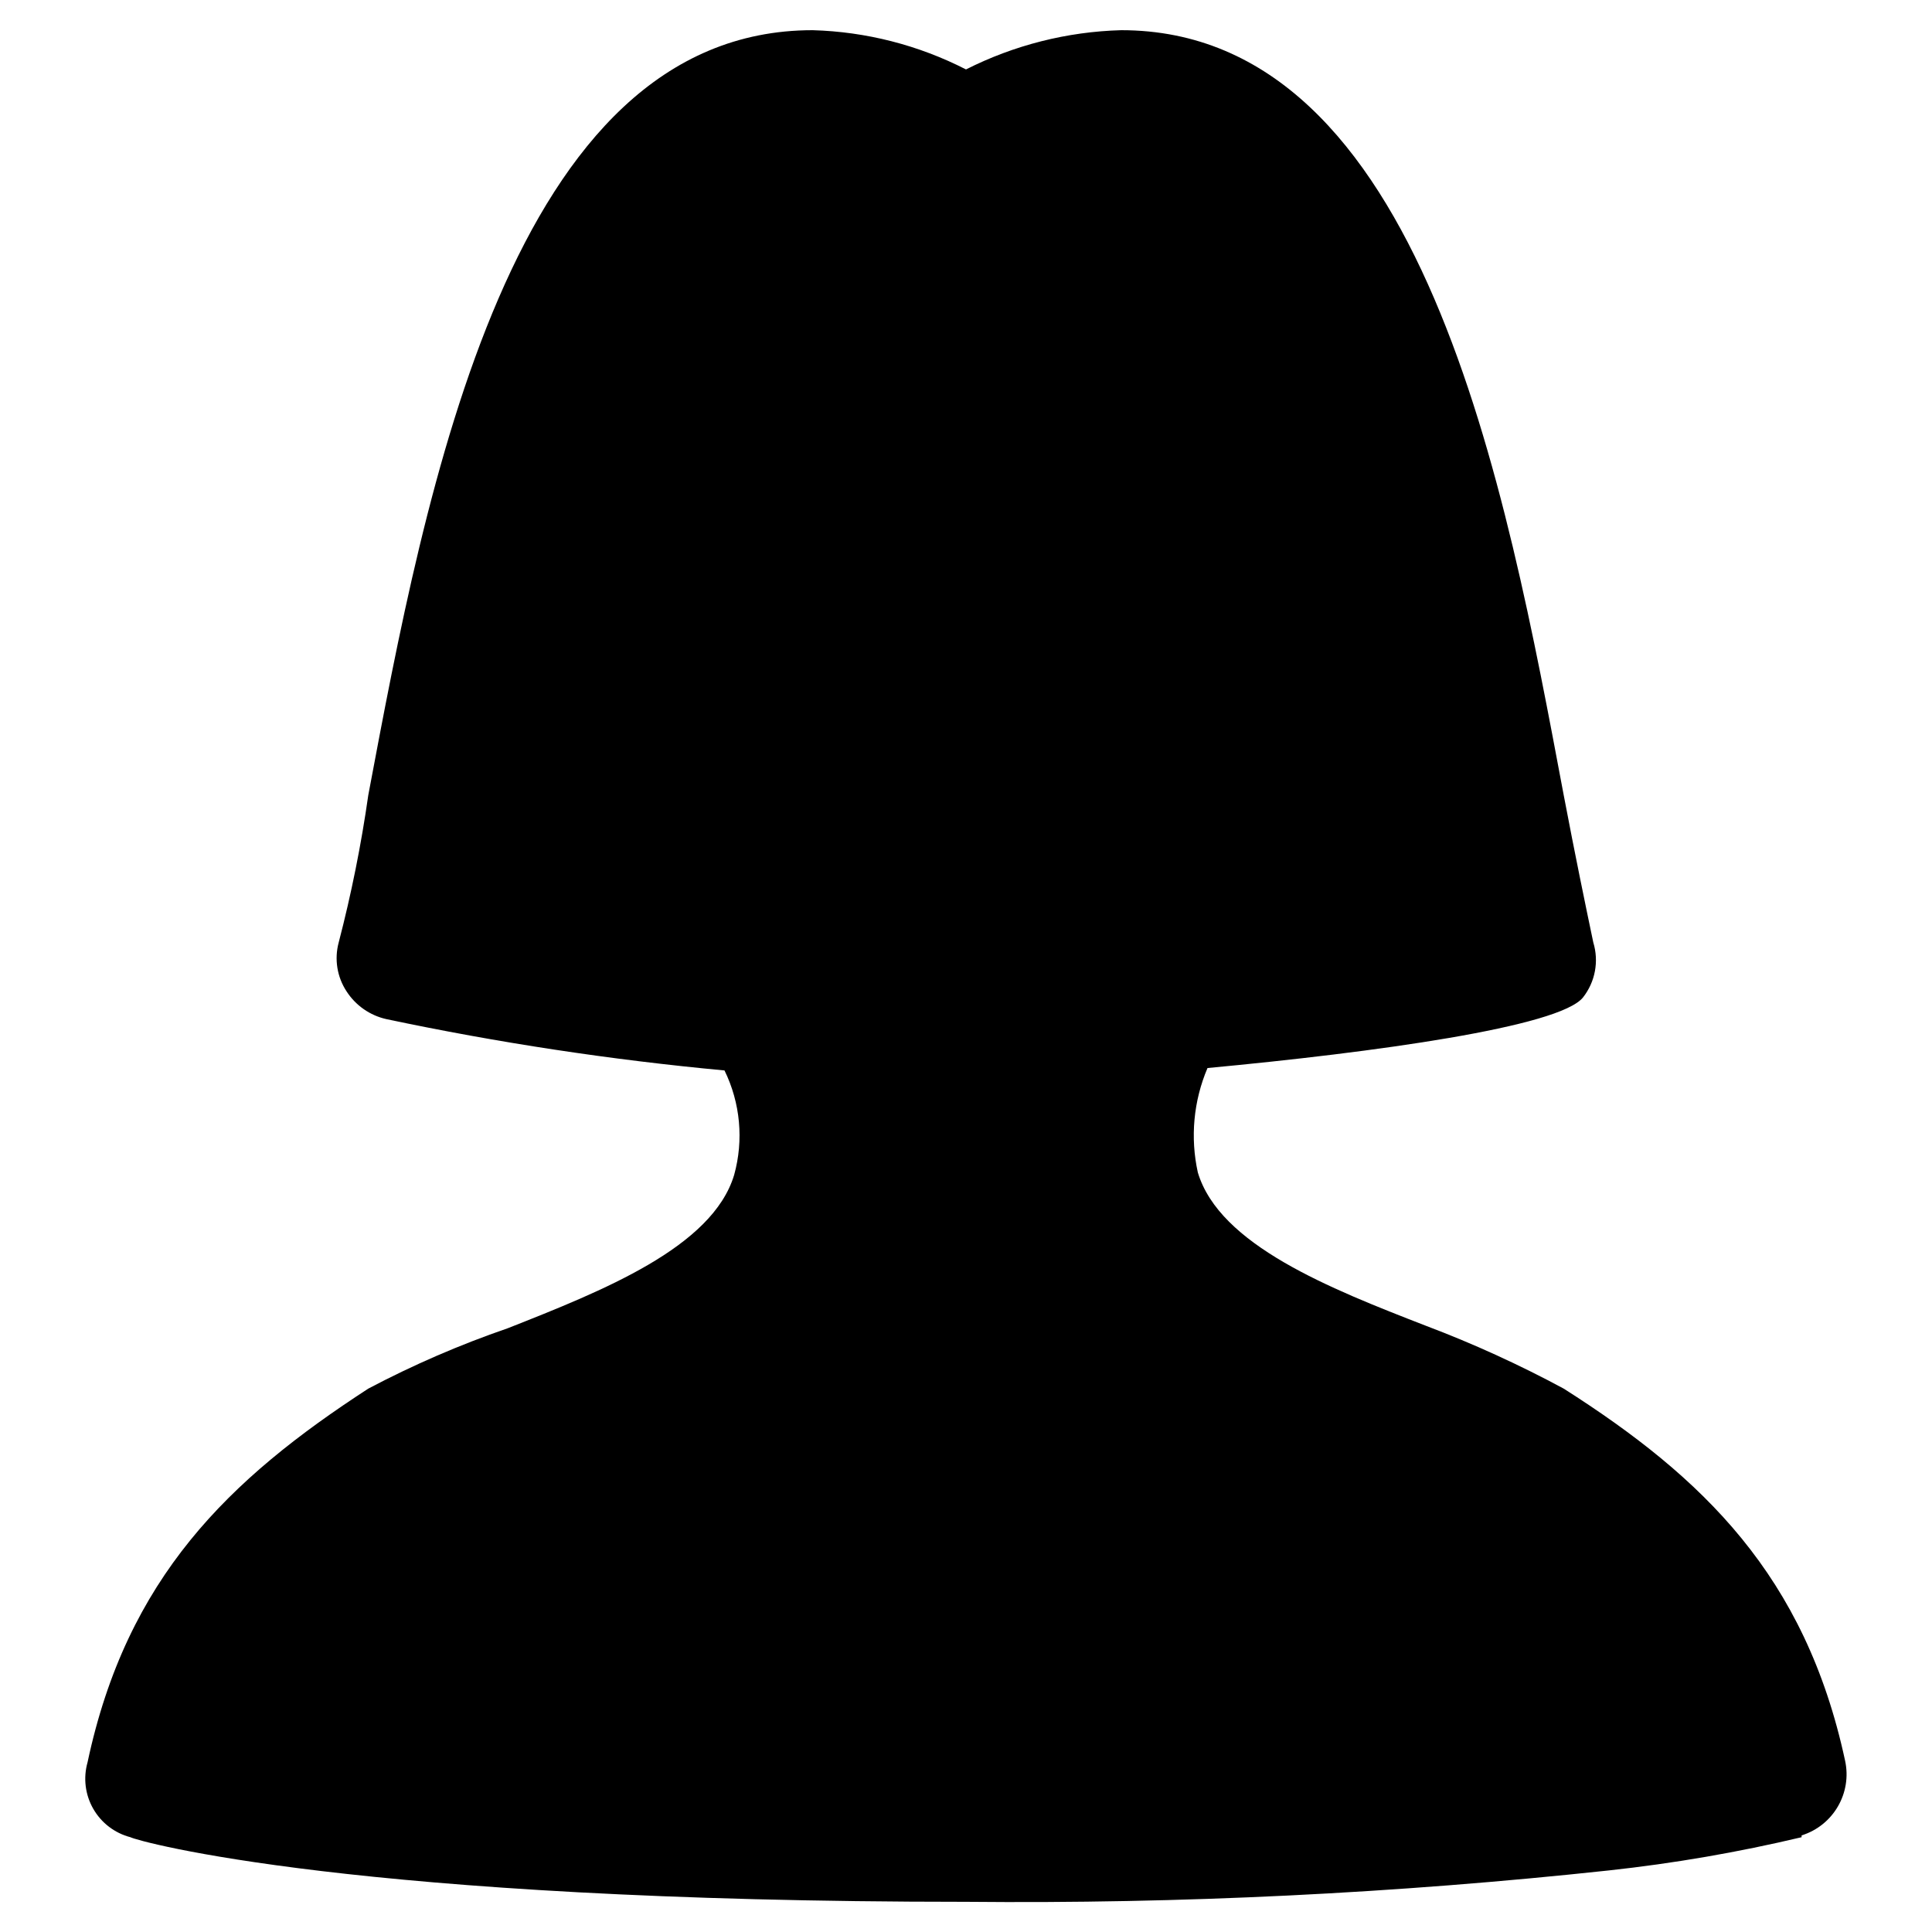
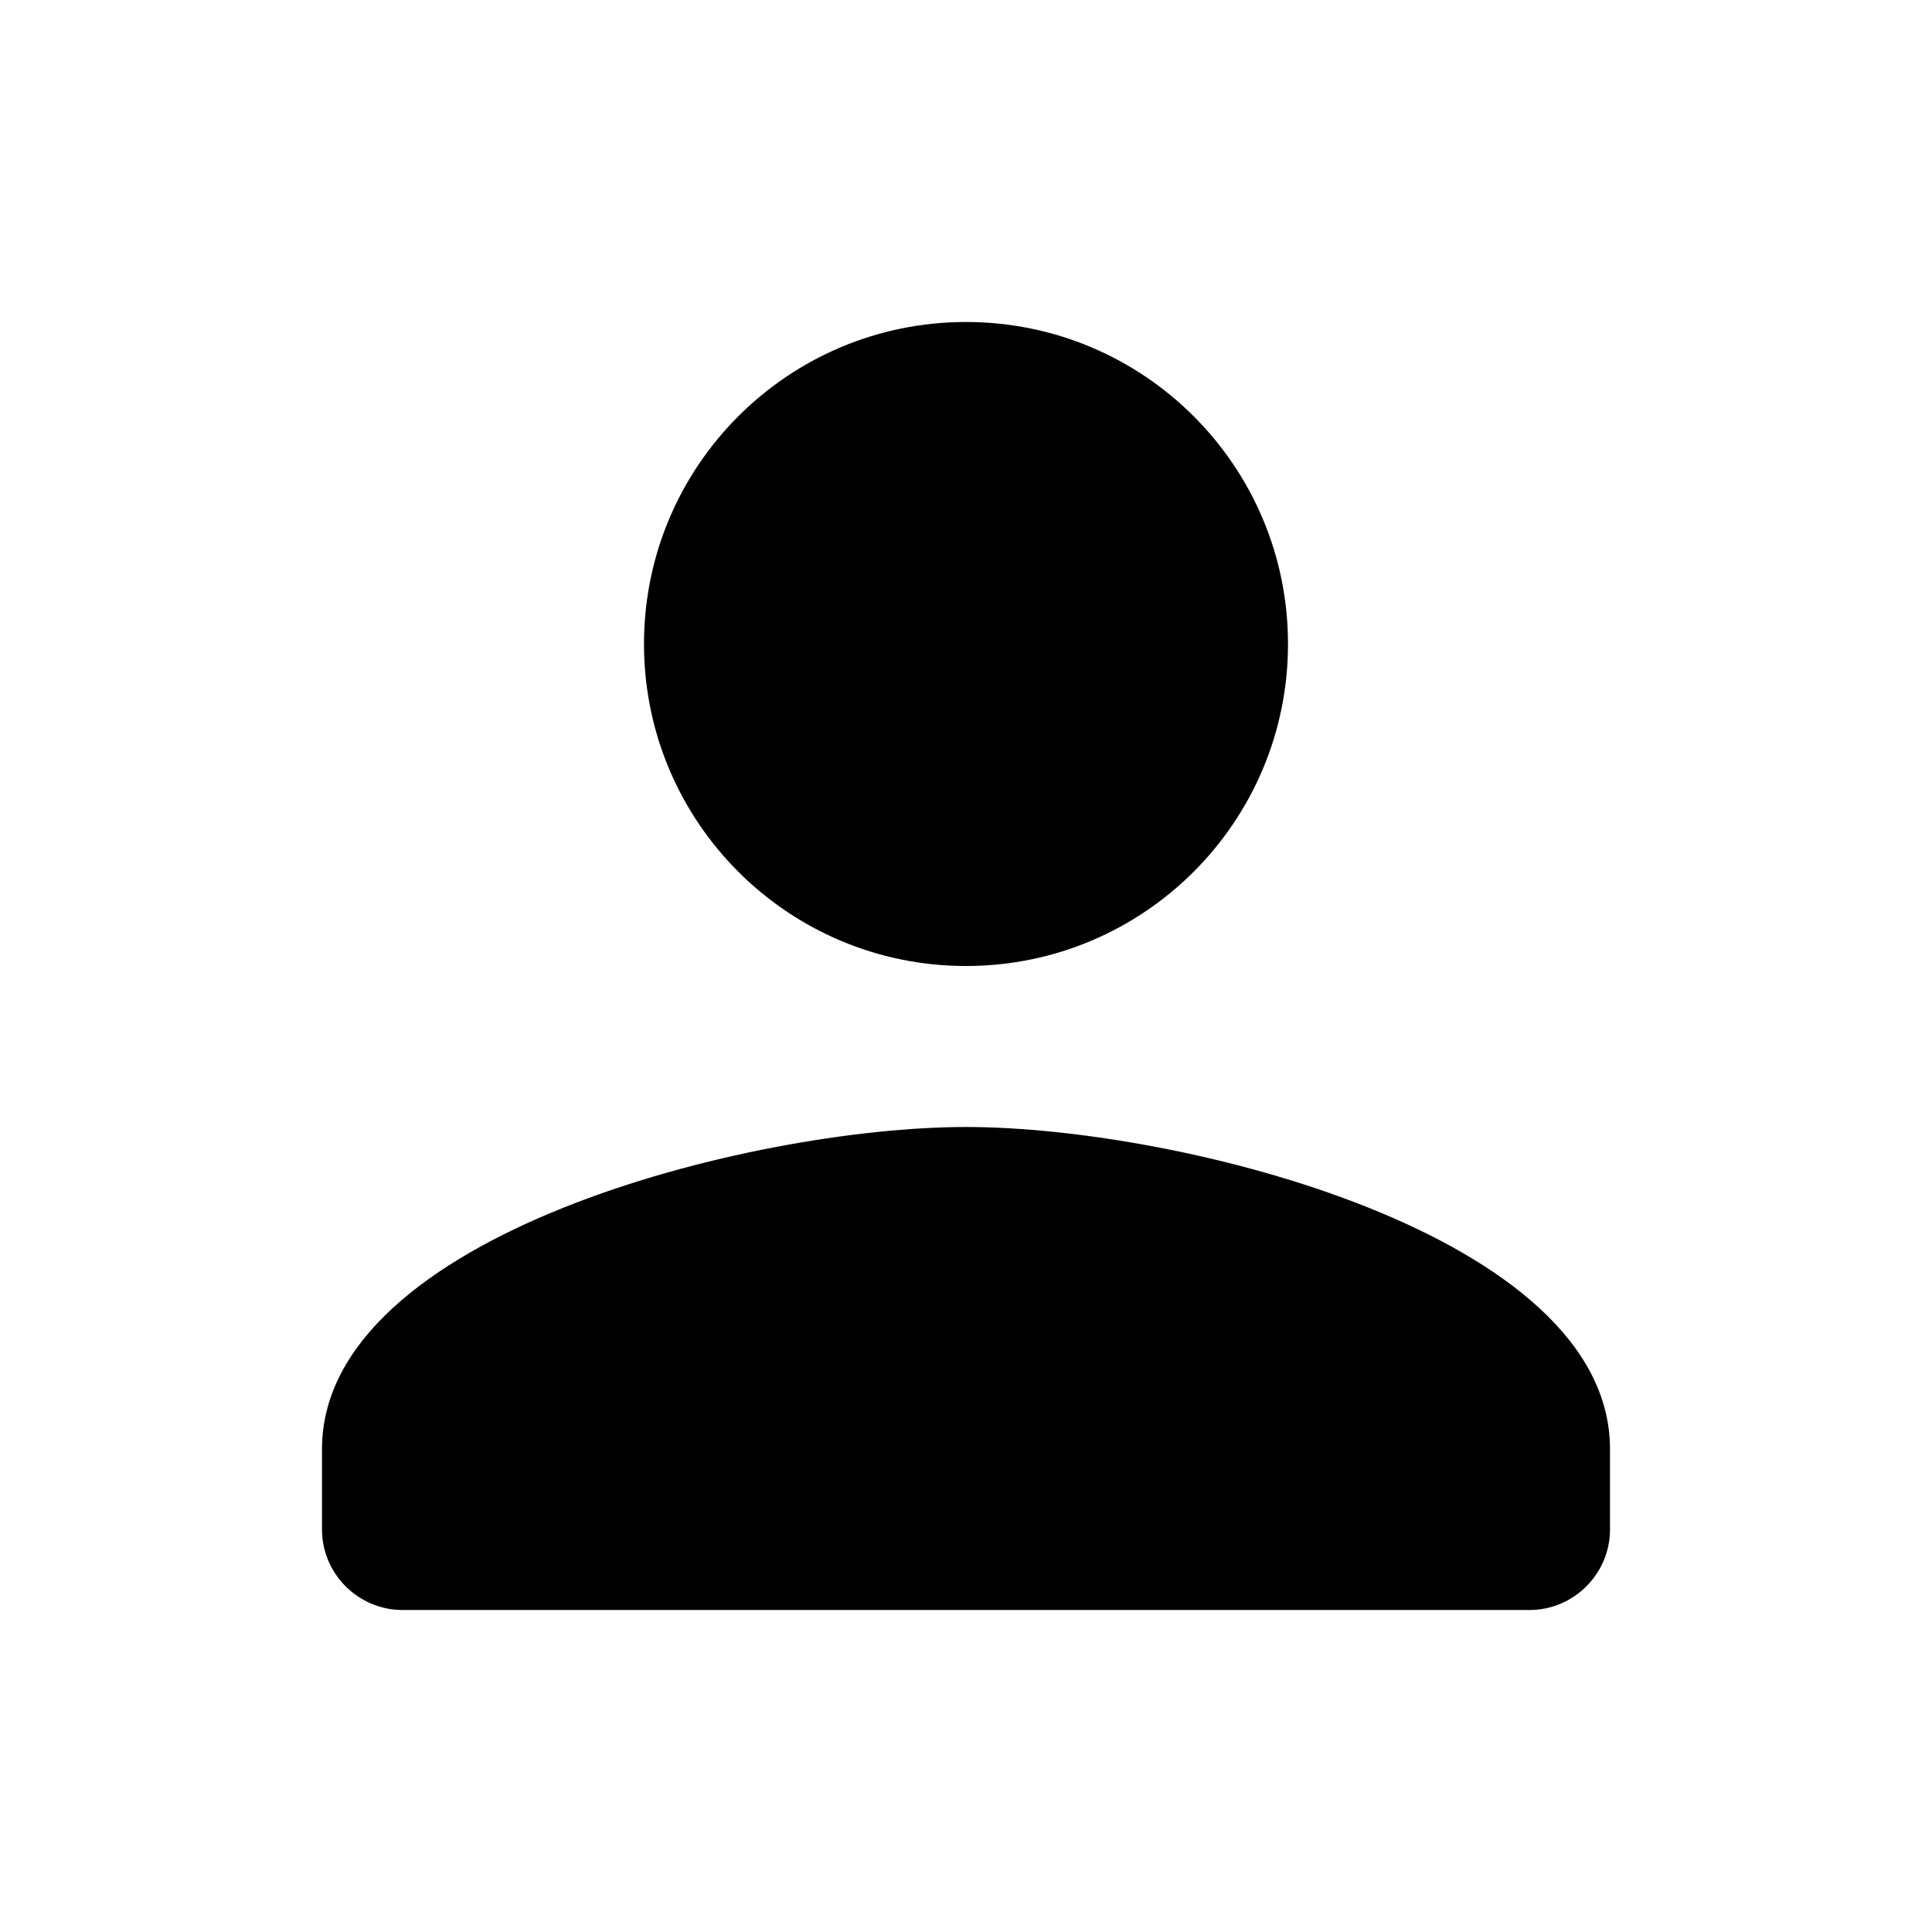
- <svg xmlns="http://www.w3.org/2000/svg" viewBox="0 0 32 32">
-   <path d="M29.84,30.43a25.91,25.91,0,0,1-3.19.55A91.09,91.09,0,0,1,16,31.5c-10.13,0-13.71-1-13.84-1.07a1,1,0,0,1-.71-1.24C2.1,26.13,3.79,24.5,6.1,23A16.29,16.29,0,0,1,8.41,22c1.57-.62,3.39-1.34,3.75-2.54A2.45,2.45,0,0,0,12,17.73a49.15,49.15,0,0,1-5.6-.85,1.06,1.06,0,0,1-.66-.46,1,1,0,0,1-.13-.81,22,22,0,0,0,.49-2.44C7.05,8.12,8.45.5,13.46.5A5.94,5.94,0,0,1,16,1.15,6.07,6.07,0,0,1,18.57.5c5,0,6.38,7.62,7.33,12.67.19,1,.36,1.82.49,2.44a1,1,0,0,1-.17.91c-.39.49-3.45.91-6.22,1.17a2.85,2.85,0,0,0-.16,1.73c.36,1.2,2.18,1.92,3.78,2.54A18.83,18.83,0,0,1,25.9,23c2.31,1.47,4,3.1,4.66,6.16a1.06,1.06,0,0,1-.72,1.24Z" />
+ <svg xmlns="http://www.w3.org/2000/svg" viewBox="0 0 24 24">
+   <path d="M0 0h24v24H0V0z" fill="none" />
+   <path d="M12 12c2.21 0 4-1.79 4-4s-1.79-4-4-4-4 1.79-4 4 1.79 4 4 4zm0 2c-2.67 0-8 1.34-8 4v1c0 .55.45 1 1 1h14c.55 0 1-.45 1-1v-1c0-2.66-5.33-4-8-4z" />
</svg>
